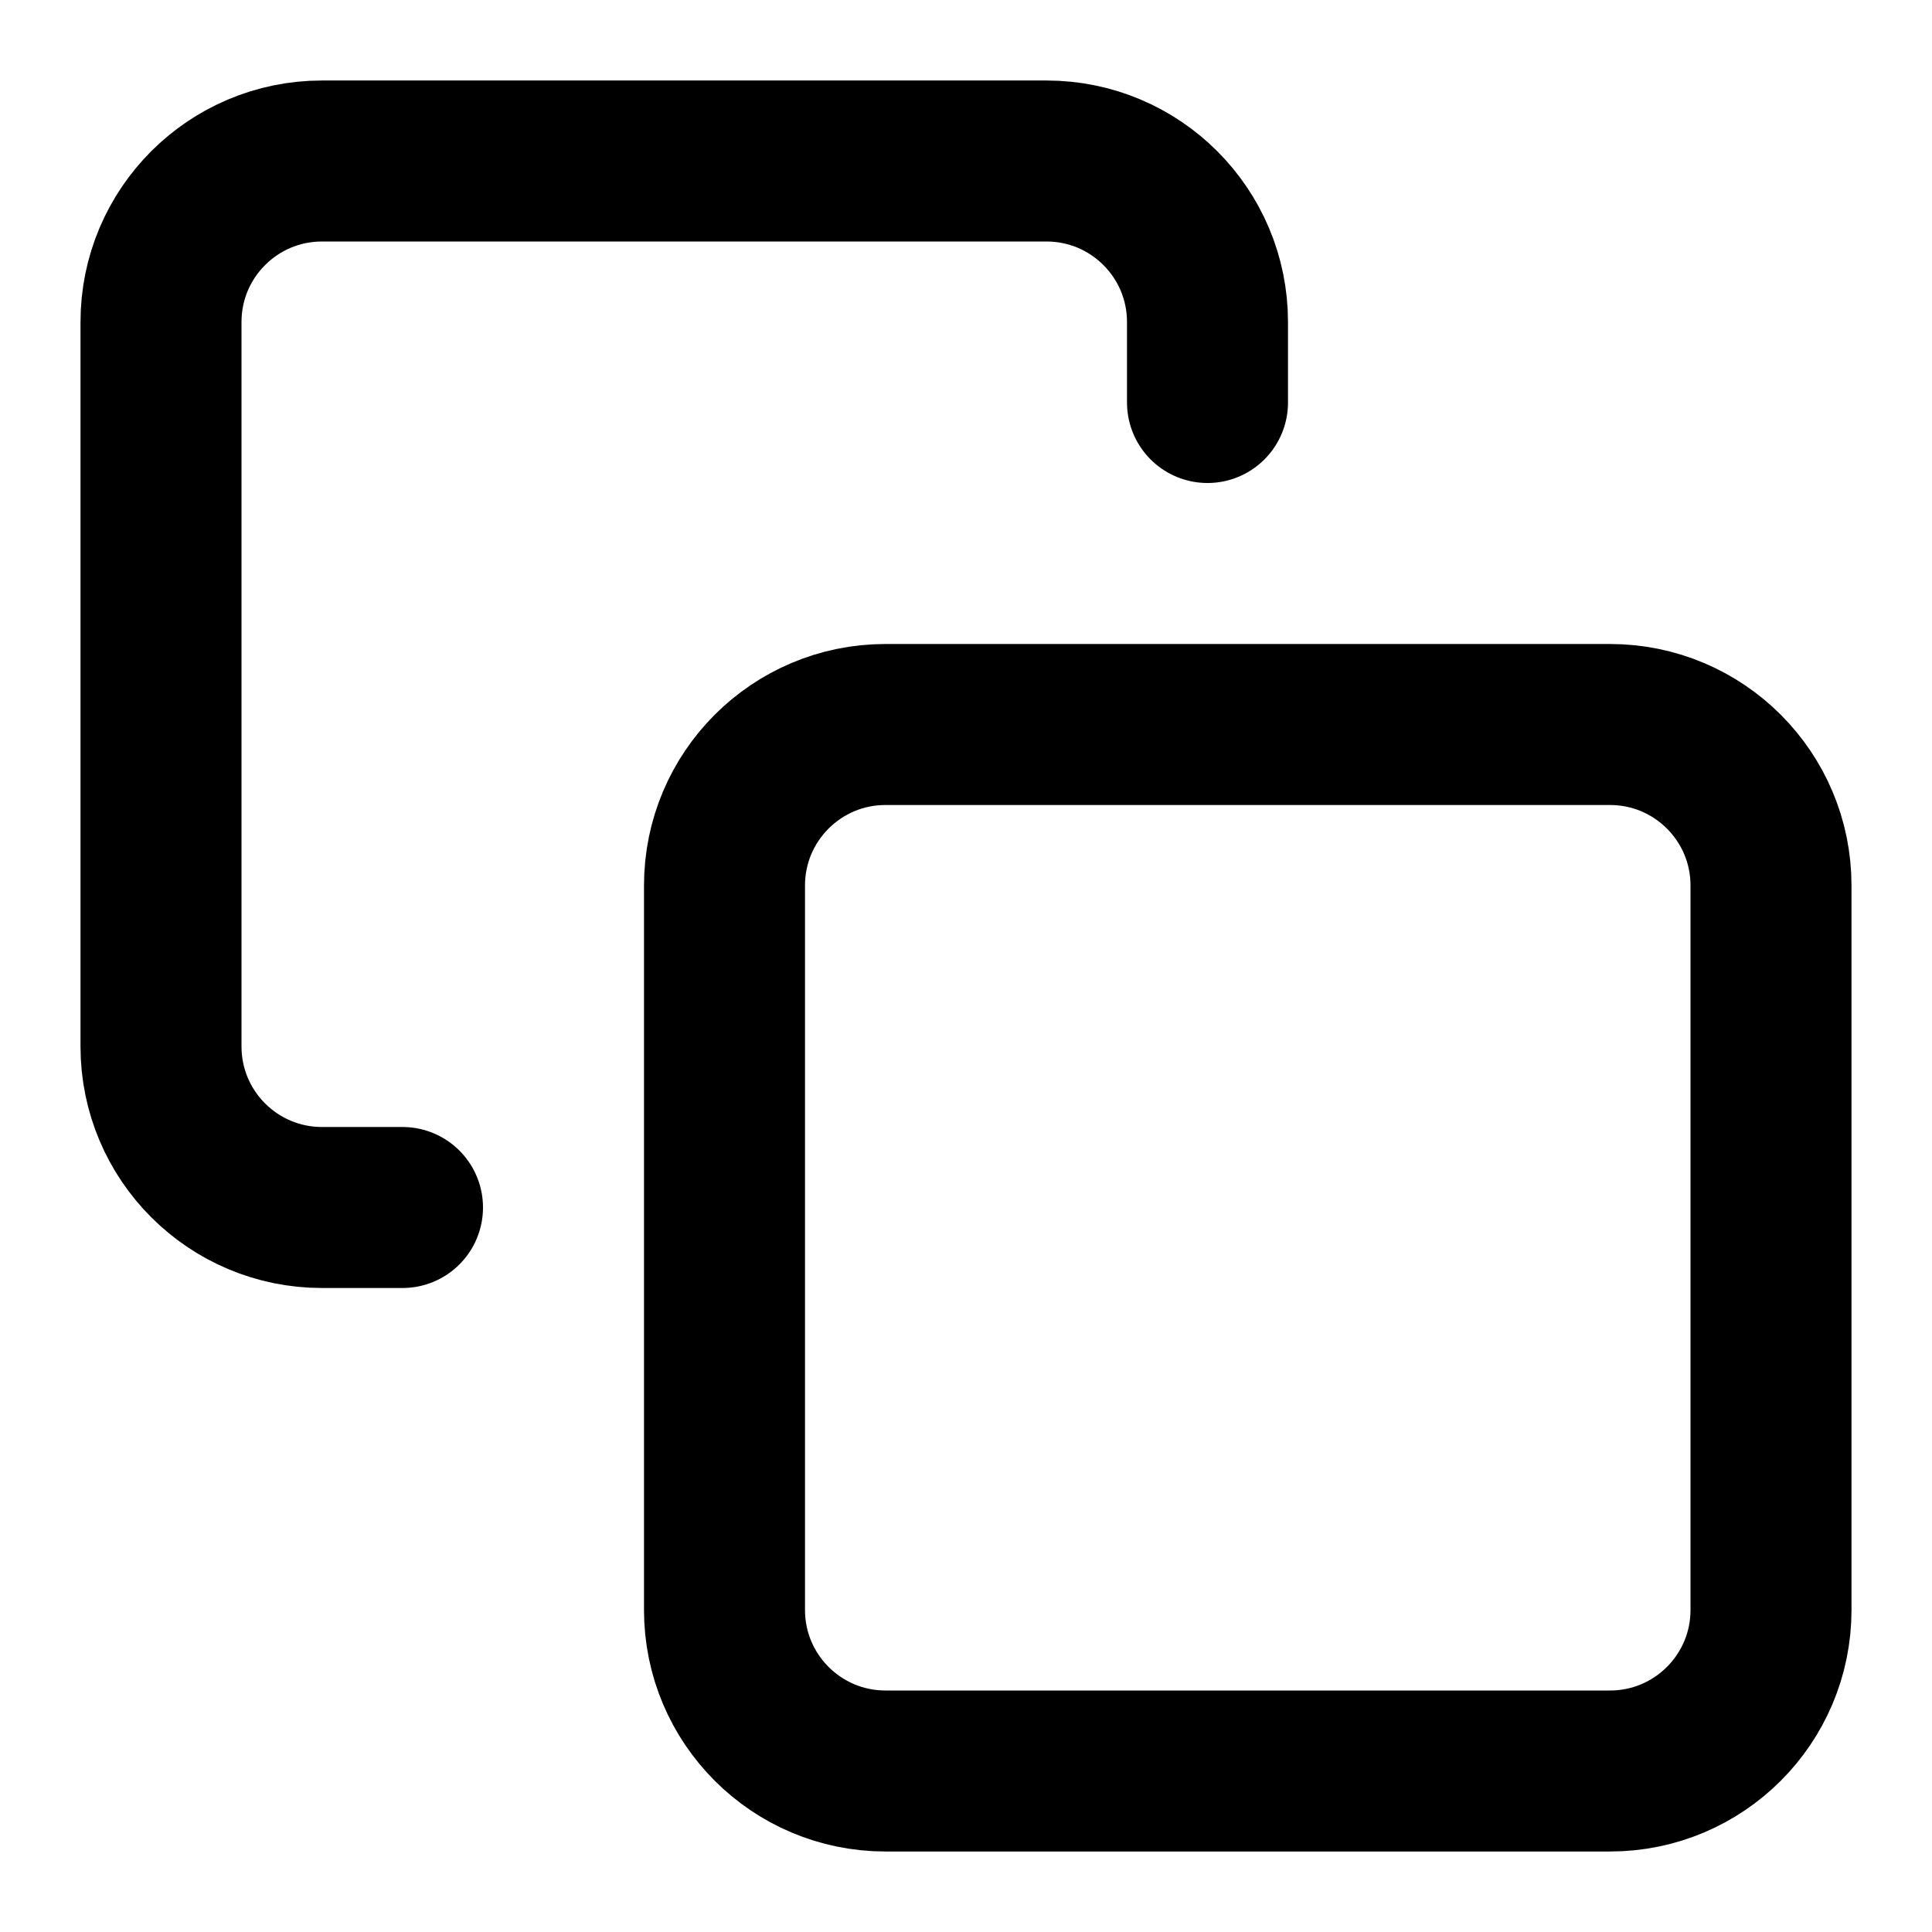
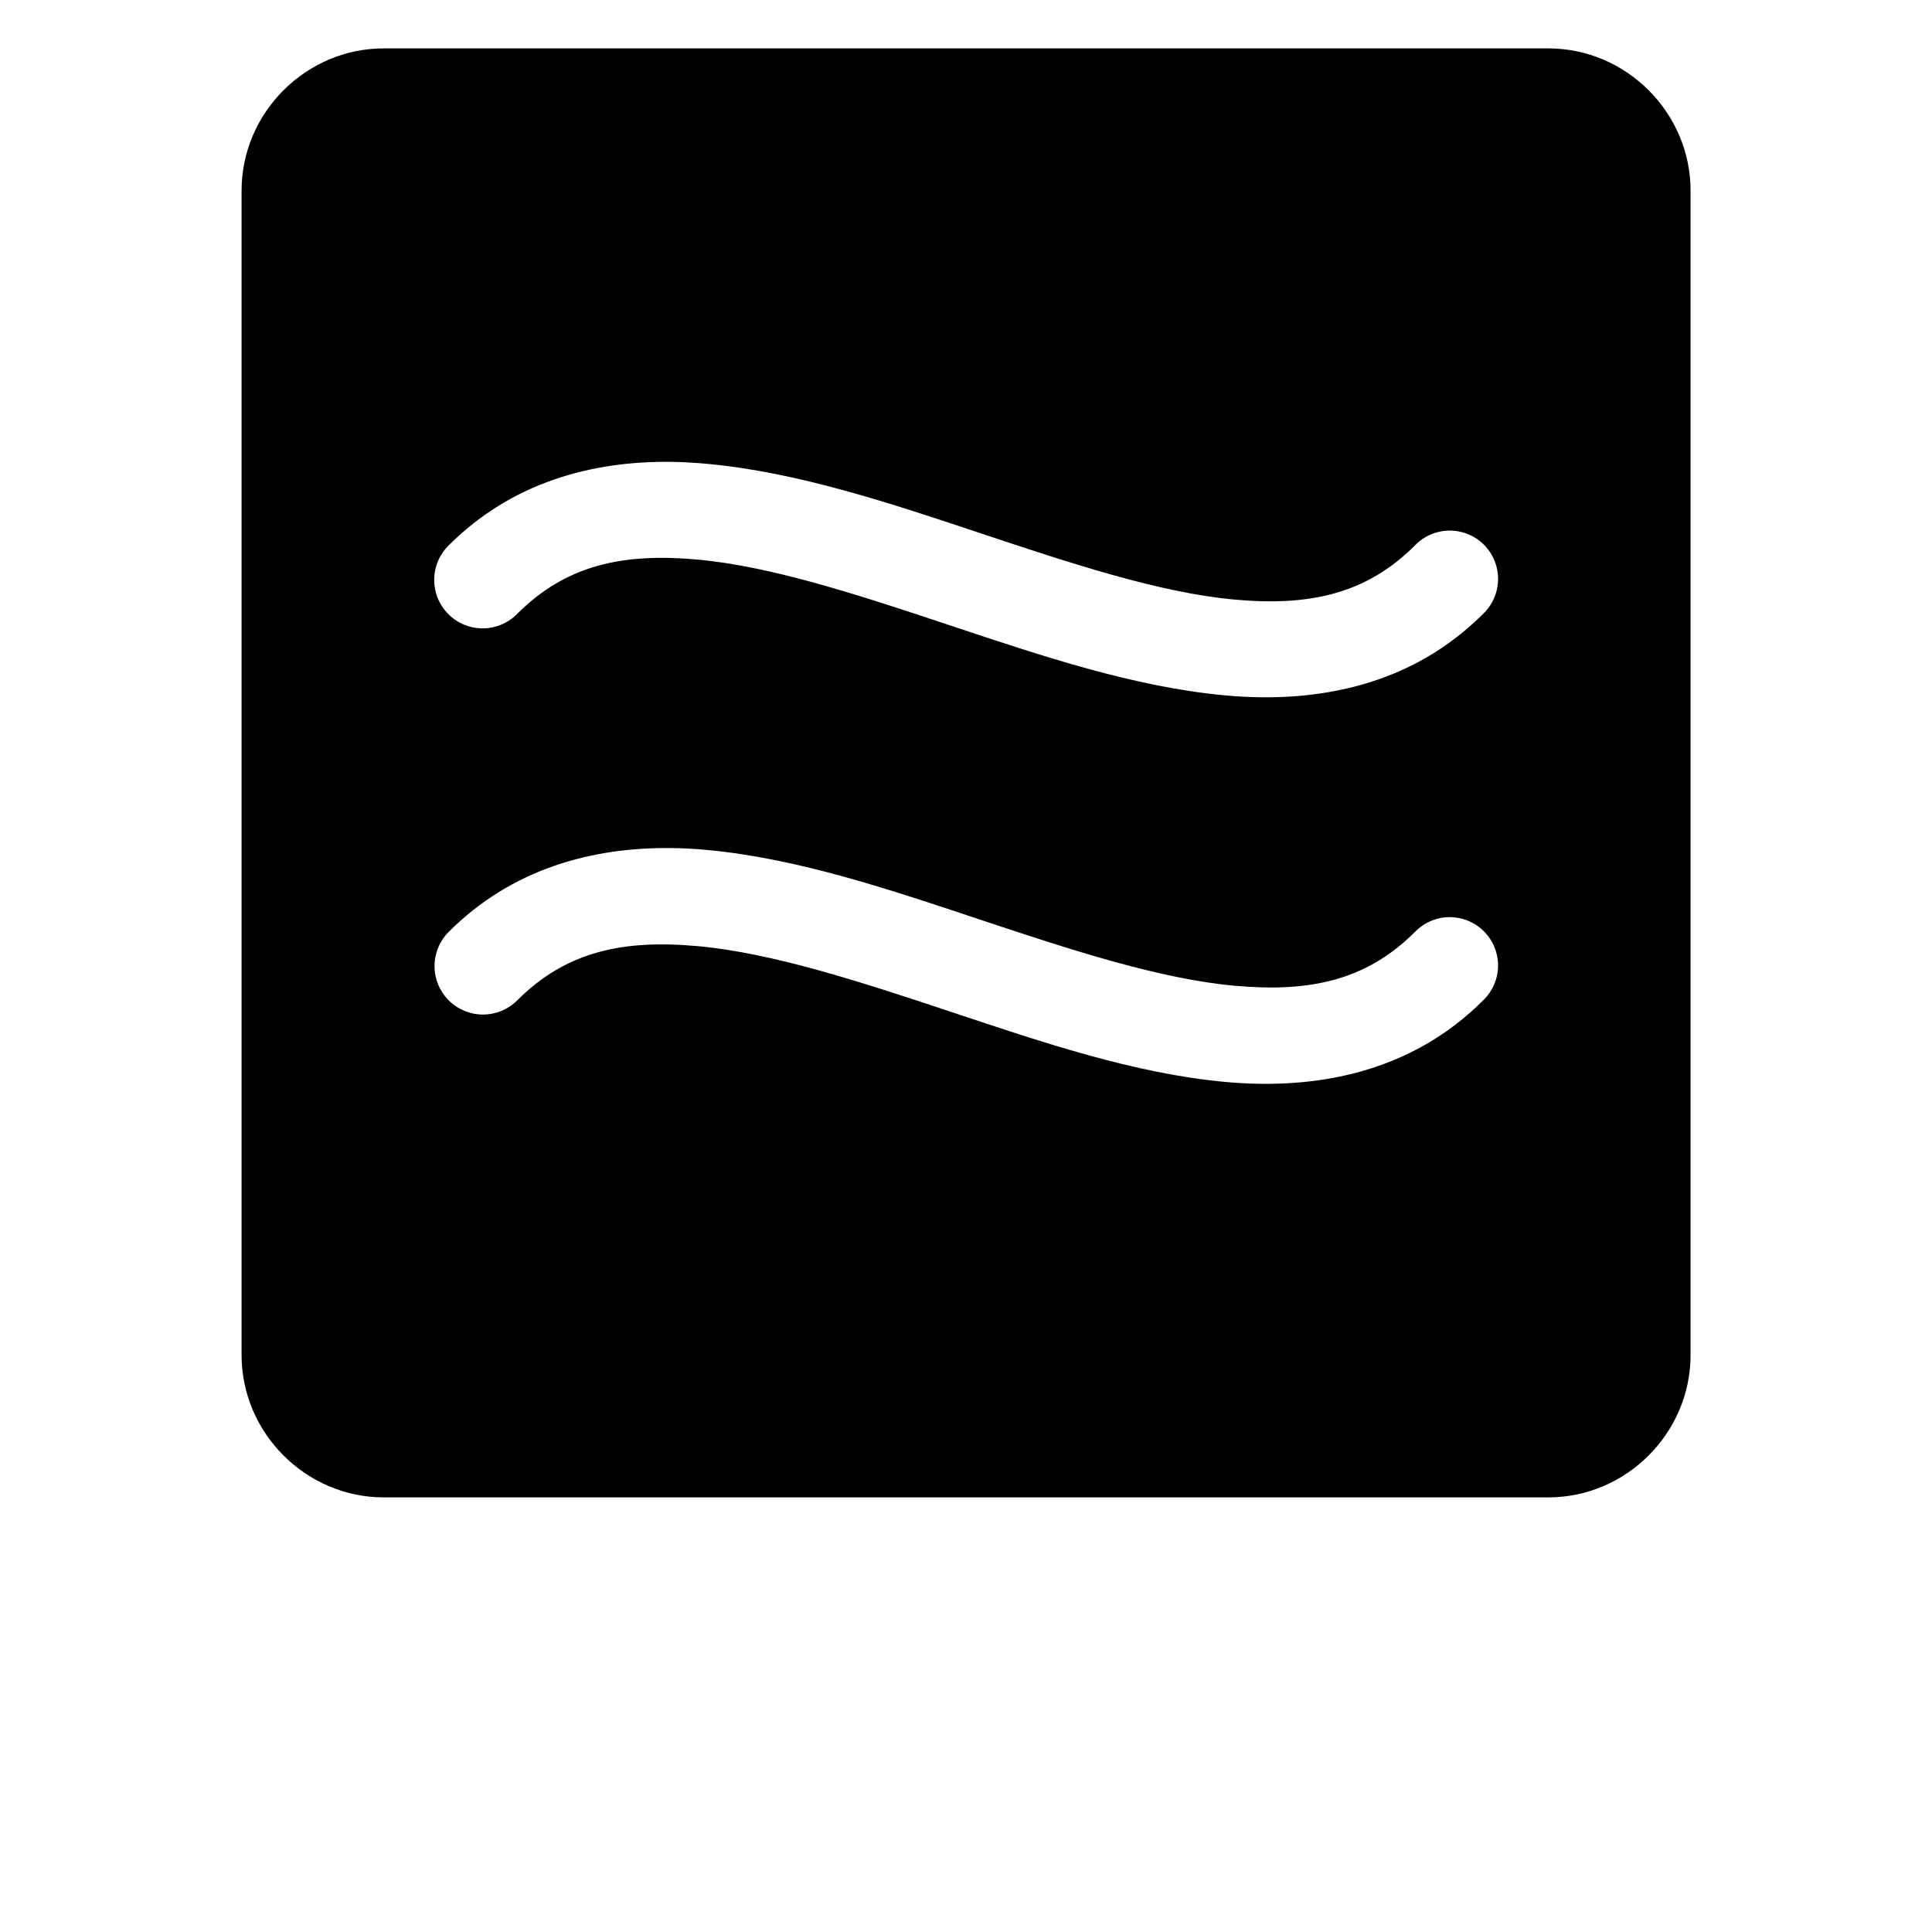
- <svg xmlns="http://www.w3.org/2000/svg" width="18" height="18" viewBox="0 0 24 24">
-   <rect x="9" y="9" width="13" height="13" rx="2" ry="2" fill="none" stroke="#000" stroke-linecap="round" stroke-linejoin="round" stroke-width="2" />
-   <path d="M5 15H4a2 2 0 0 1-2-2V4a2 2 0 0 1 2-2h9a2 2 0 0 1 2 2v1" fill="none" stroke="#000" stroke-linecap="round" stroke-linejoin="round" stroke-width="2" />
+ <svg xmlns="http://www.w3.org/2000/svg" width="24" height="24" version="1.1" viewBox="0 0 700 700">
+   <path d="m139.07 17.531c-28.246 0-51.543 23.297-51.543 51.543v421.88c0 28.246 23.297 51.578 51.543 51.578h421.91c28.246 0 51.543-23.332 51.543-51.578v-421.88c0-28.246-23.297-51.543-51.543-51.543zm104.35 149.81c4.156 0.051 8.301 0.332 12.441 0.68 33.125 3.008 66.926 14.355 99.734 25.293 32.812 10.938 64.672 21.469 91.703 23.926 27.031 2.461 47.637-1.906 65.387-19.652l0.004 0.004c3.266-3.387 7.758-5.312 12.461-5.348 4.703-0.035 9.223 1.828 12.539 5.16 3.316 3.336 5.152 7.867 5.09 12.57s-2.012 9.184-5.414 12.43c-26 26-60.152 32.578-93.277 29.566-33.125-3.008-66.785-14.355-99.598-25.293s-64.707-21.469-91.738-23.926c-27.031-2.461-47.602 1.906-65.352 19.652-3.277 3.348-7.758 5.242-12.445 5.266-4.684 0.023-9.184-1.824-12.496-5.137s-5.16-7.812-5.137-12.496c0.023-4.684 1.918-9.164 5.262-12.445 22.75-22.75 51.754-30.648 80.836-30.25zm0 139.93c4.156 0.051 8.301 0.266 12.441 0.66 33.125 3.008 66.926 14.492 99.734 25.43 32.812 10.938 64.672 21.332 91.703 23.789 27.031 2.453 47.637-1.766 65.387-19.516l0.004 0.004c3.266-3.379 7.758-5.305 12.457-5.336 4.703-0.035 9.219 1.828 12.535 5.16 3.312 3.332 5.148 7.859 5.09 12.562-0.059 4.699-2.008 9.18-5.406 12.43-26 26-60.152 32.578-93.277 29.566-33.125-3.008-66.789-14.492-99.598-25.43-32.812-10.938-64.707-21.332-91.738-23.789-27.031-2.453-47.602 1.906-65.352 19.652-3.293 3.289-7.758 5.137-12.414 5.137-4.652 0-9.117-1.852-12.41-5.144-3.289-3.293-5.137-7.758-5.137-12.41 0.004-4.656 1.852-9.121 5.144-12.41 22.75-22.75 51.754-30.727 80.836-30.352z" />
</svg>
